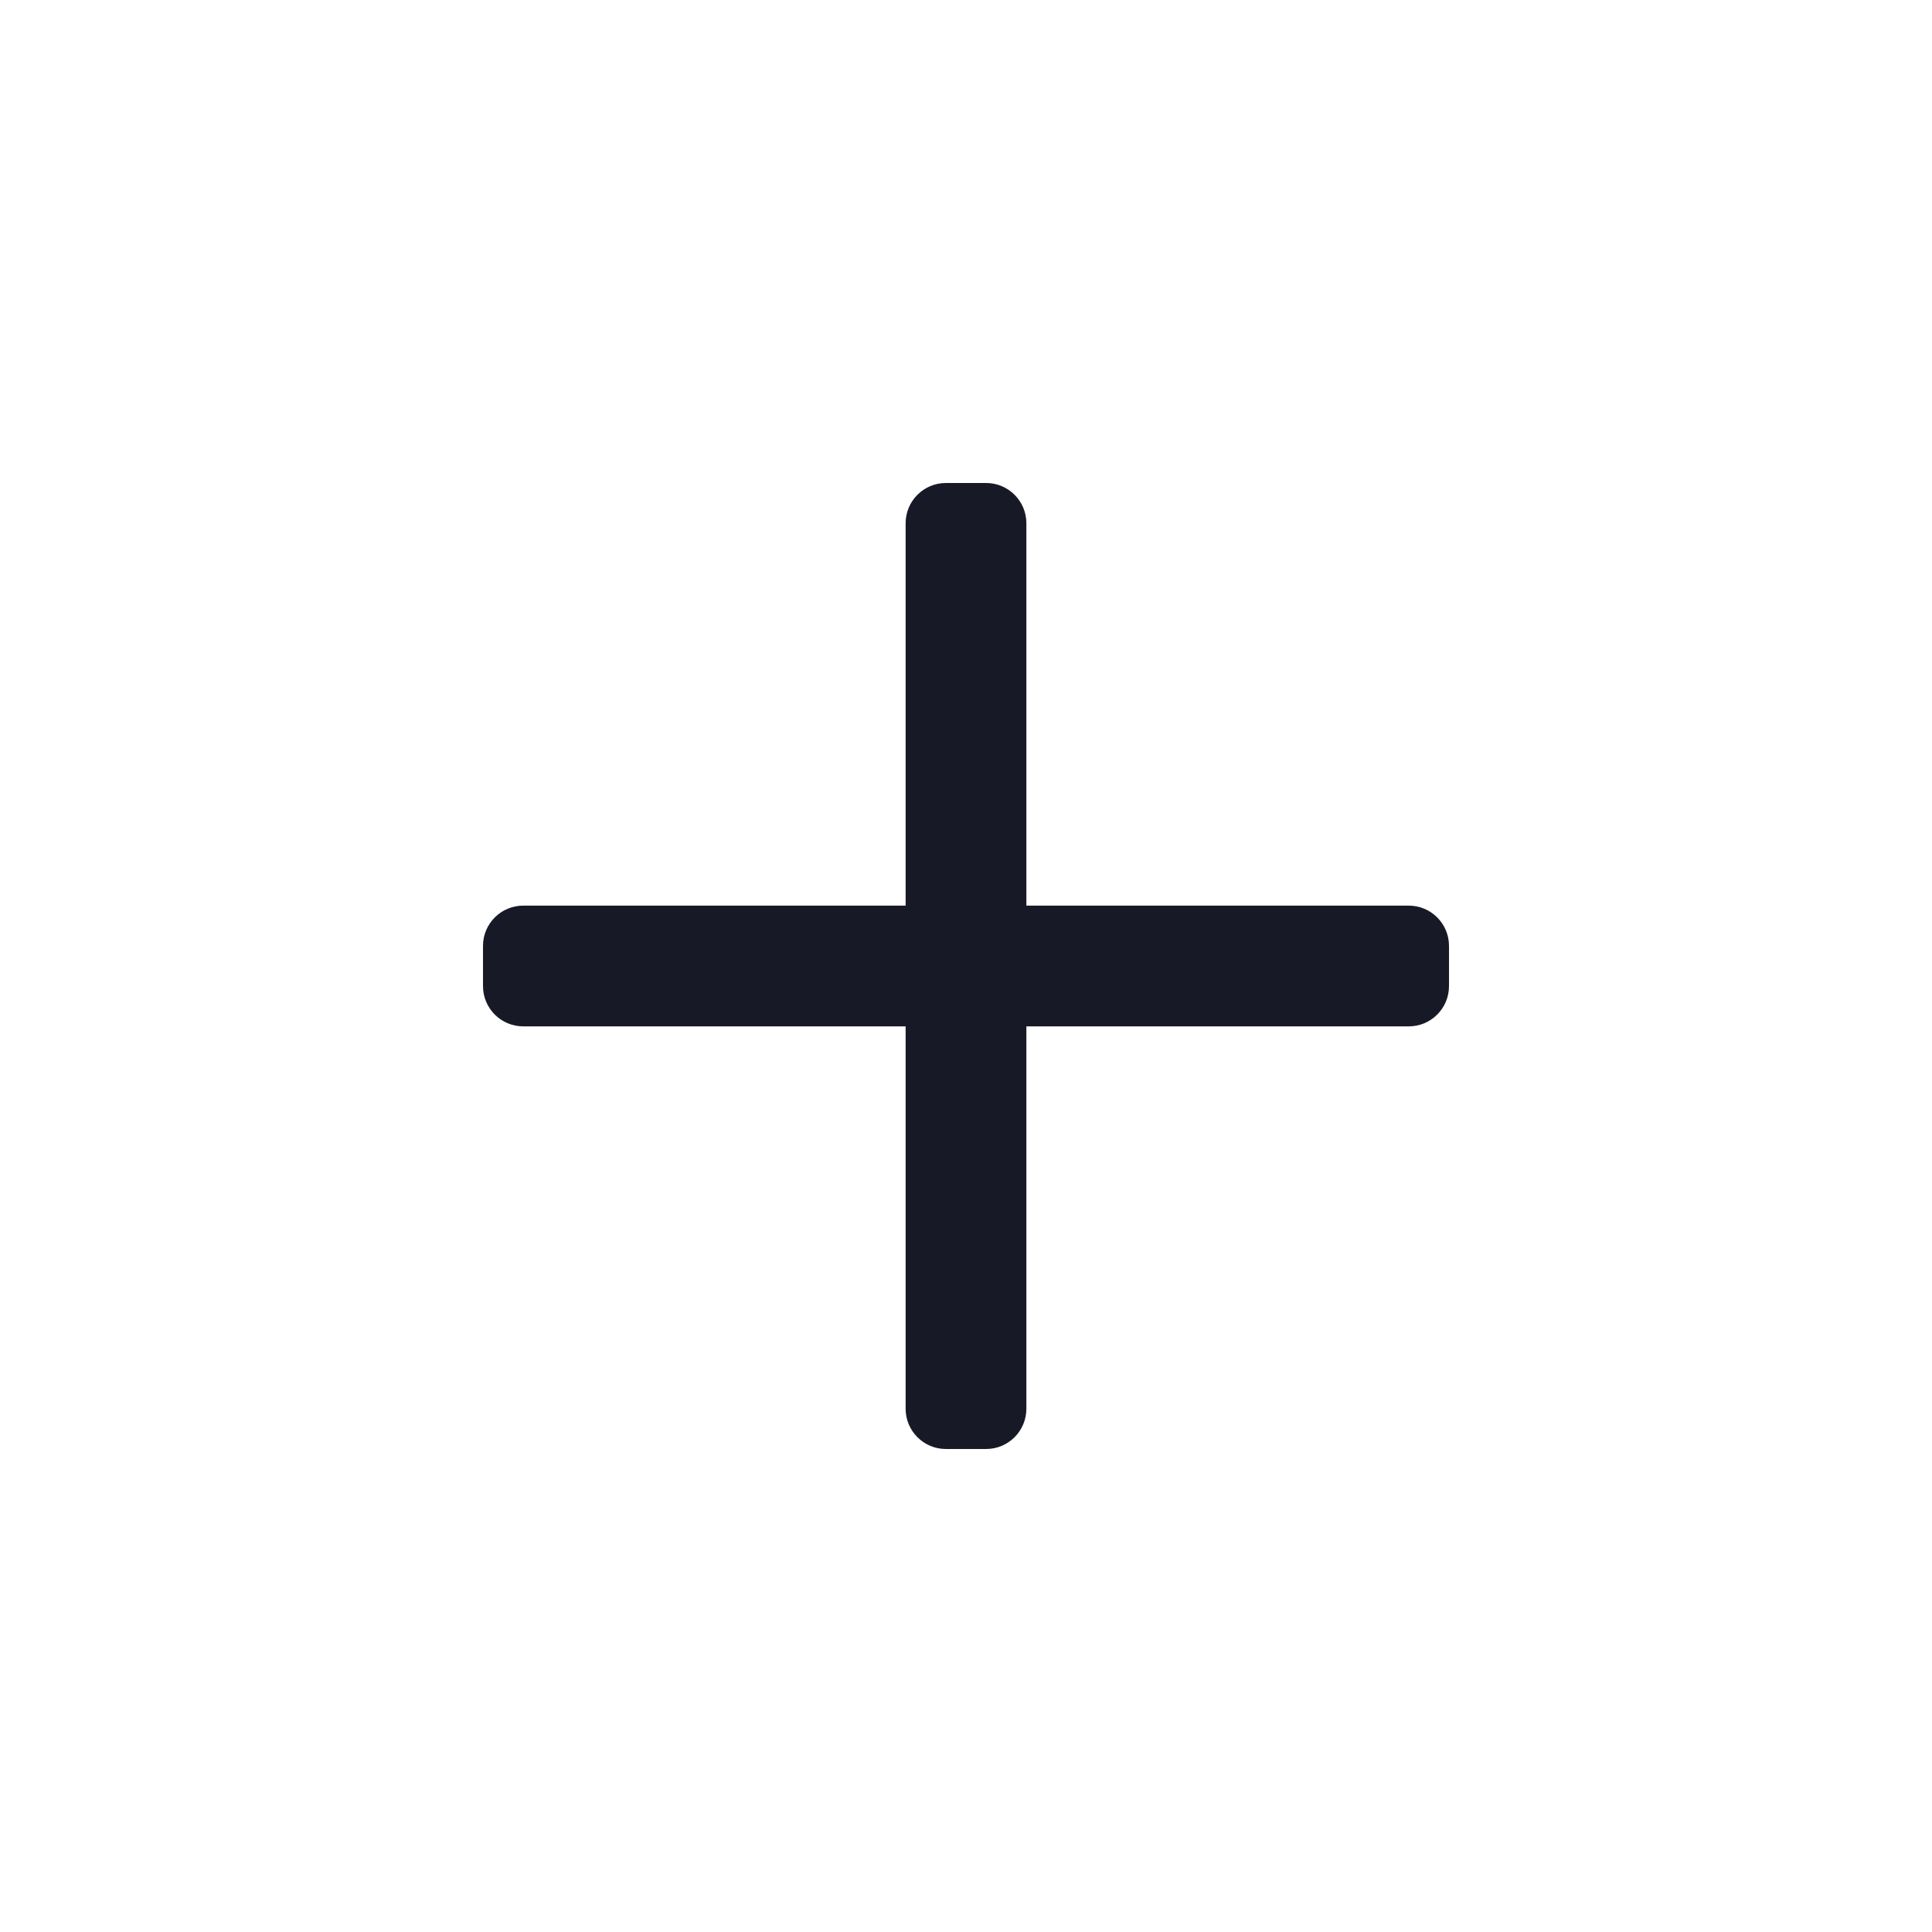
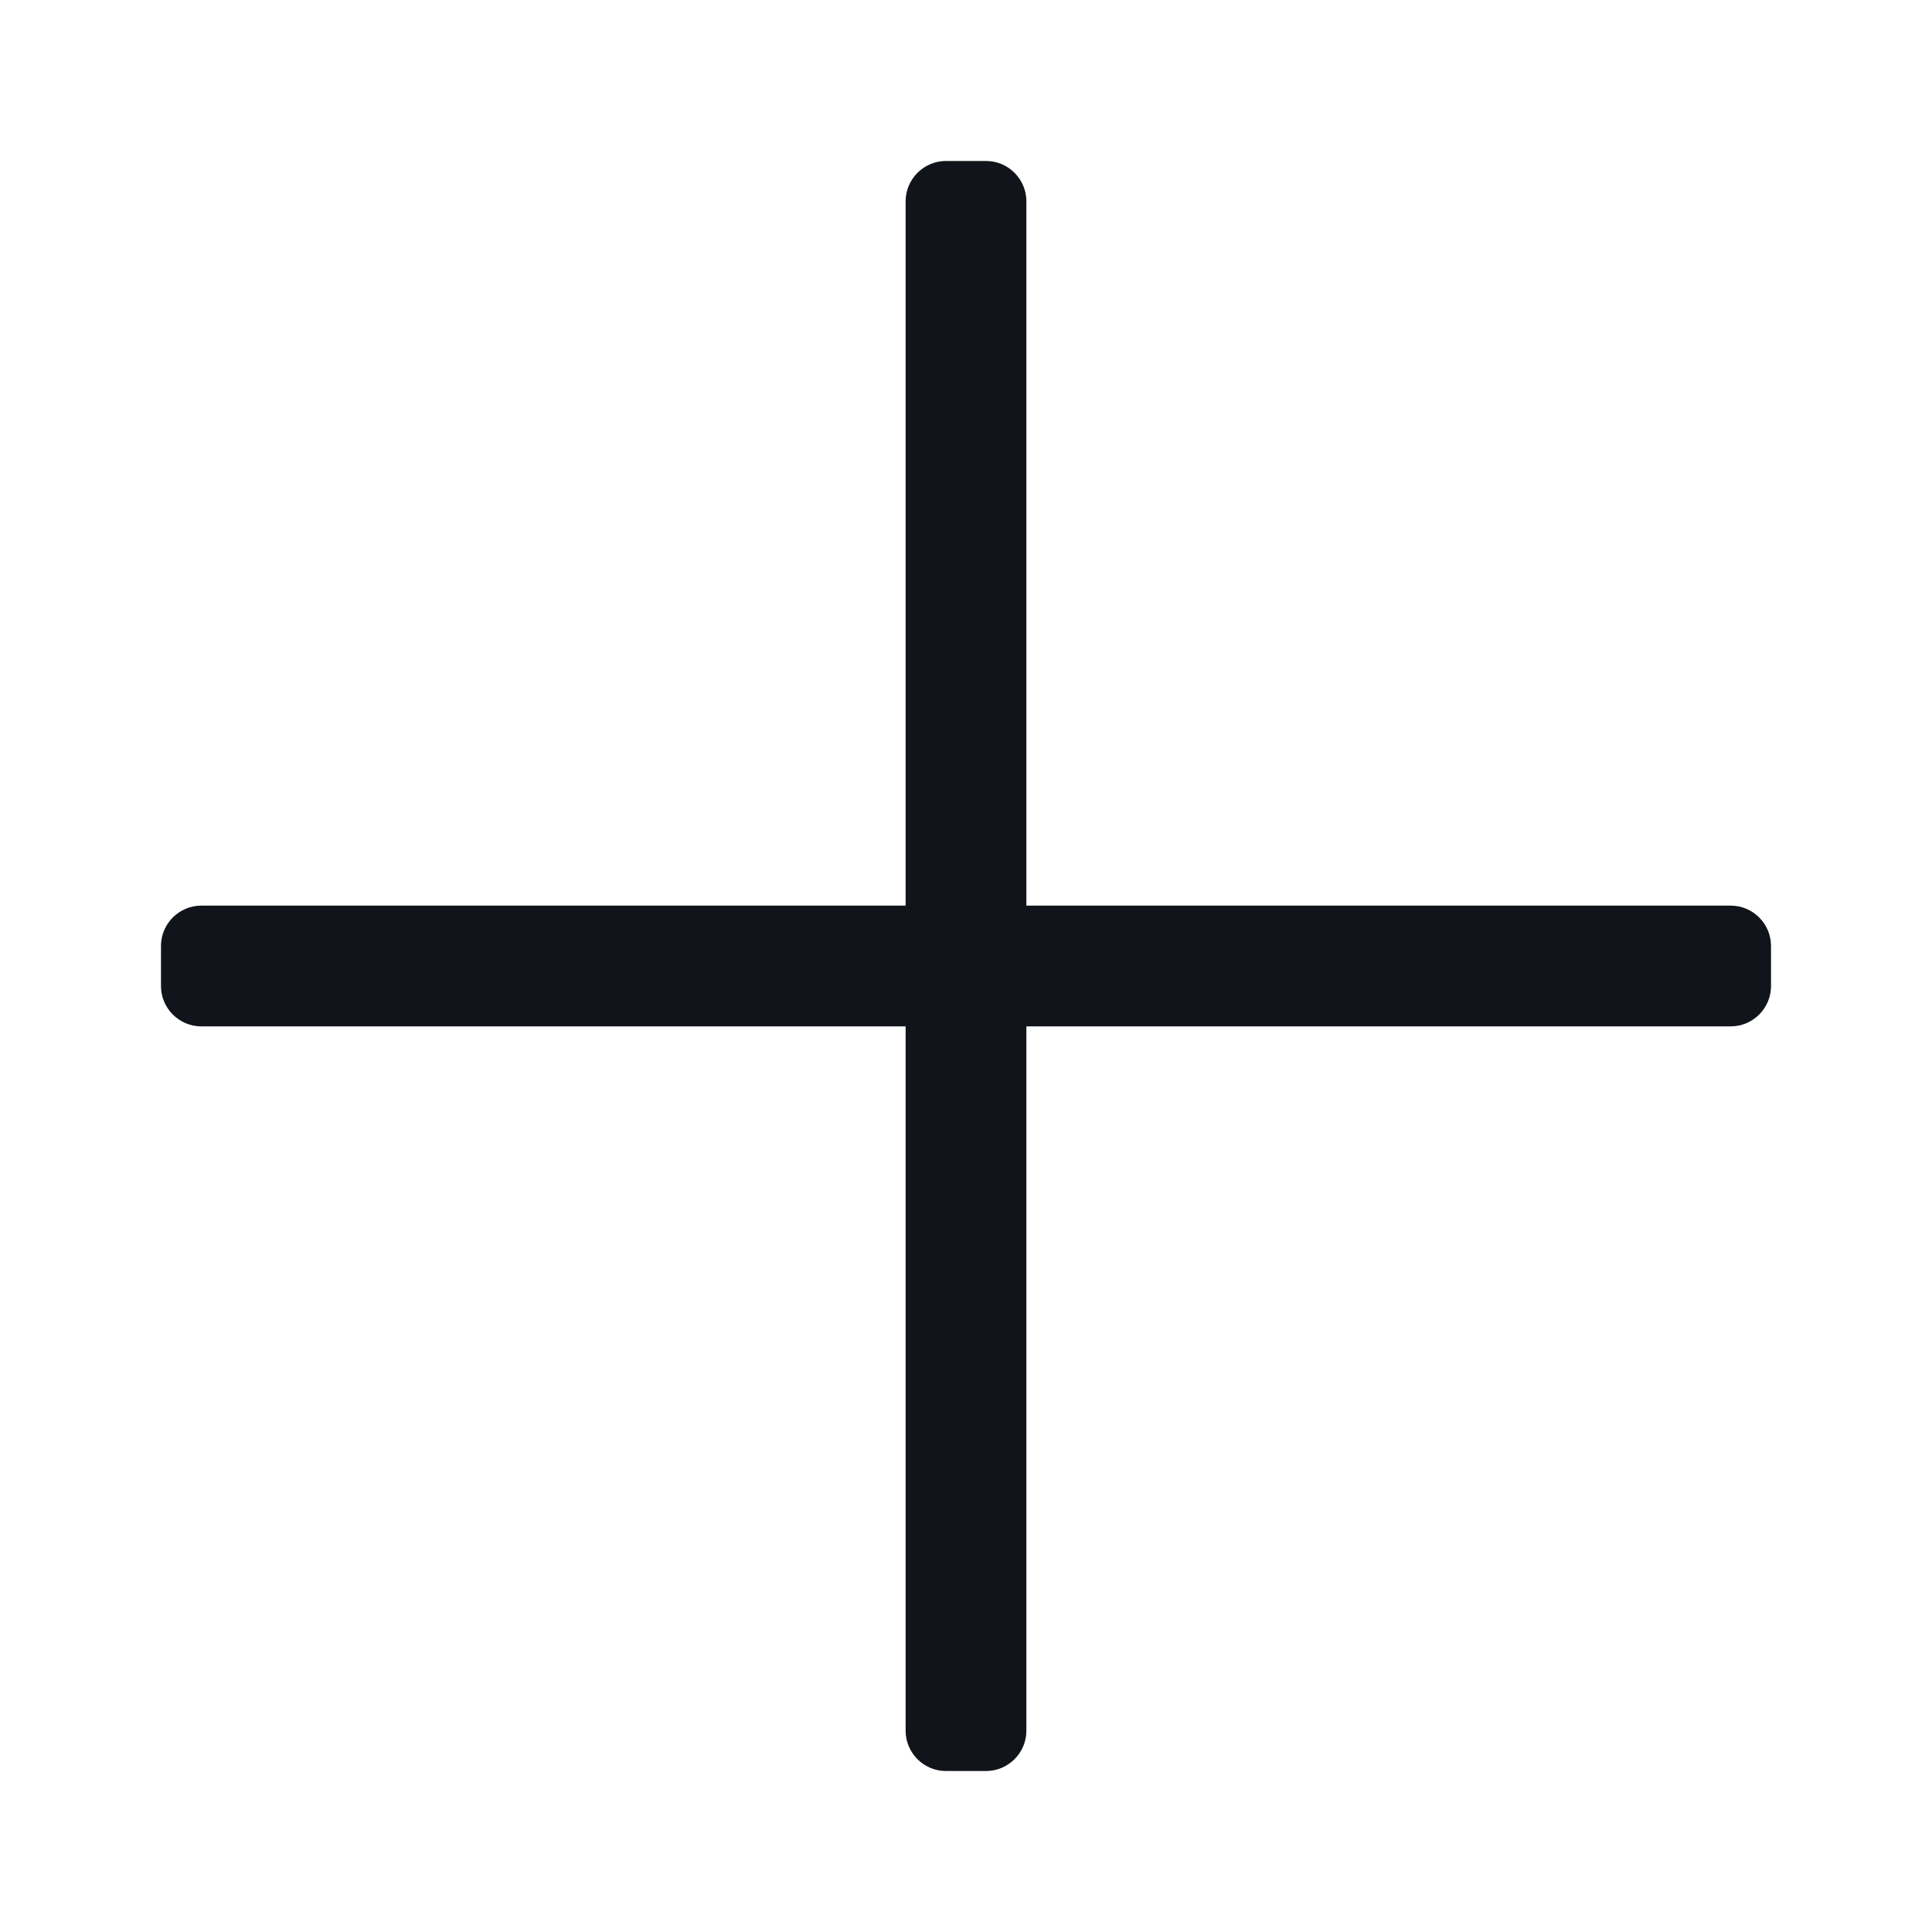
- <svg xmlns="http://www.w3.org/2000/svg" fill="none" version="1.1" viewBox="0 0 48 48">
-   <defs />
-   <g style="mix-blend-mode:pass-through;opacity:1" transform="matrix(1,0,0,1,0,0)">
-     <g style="mix-blend-mode:pass-through;opacity:1" transform="matrix(1,0,0,1,12,12)">
-       <path d="M13.5 1C13.5 0.448 13.052 0 12.5 0L11.5 0C10.948 0 10.5 0.448 10.5 1L10.5 10.5L1 10.5C0.448 10.5 0 10.948 0 11.5L0 12.5C0 13.052 0.448 13.5 1 13.5L10.5 13.5L10.5 23C10.5 23.552 10.948 24 11.5 24L12.5 24C13.052 24 13.5 23.552 13.5 23L13.5 13.5L23 13.5C23.552 13.5 24 13.052 24 12.5L24 11.5C24 10.948 23.552 10.5 23 10.5L13.5 10.5L13.5 1Z" fill-rule="NONZERO" fill="#171a26" fill-opacity="1" style="mix-blend-mode:normal" />
-     </g>
-   </g>
+ <svg xmlns="http://www.w3.org/2000/svg" viewBox="0 0 1024 1024">
+   <path fill="#11141a" d="M480 480v-373.33c0-11.73 9.6-21.33 21.33-21.34h21.34c11.73 0 21.33 9.6 21.33 21.34v373.33h373.33c11.73 0 21.33 9.6 21.34 21.33v21.34c0 11.73-9.6 21.33-21.34 21.33h-373.33v373.33c0 11.73-9.6 21.33-21.33 21.34h-21.34c-11.73 0-21.33-9.6-21.33-21.34v-373.33h-373.33c-11.73 0-21.33-9.6-21.34-21.33v-21.34c0-11.73 9.6-21.33 21.34-21.33h373.33z" />
</svg>
